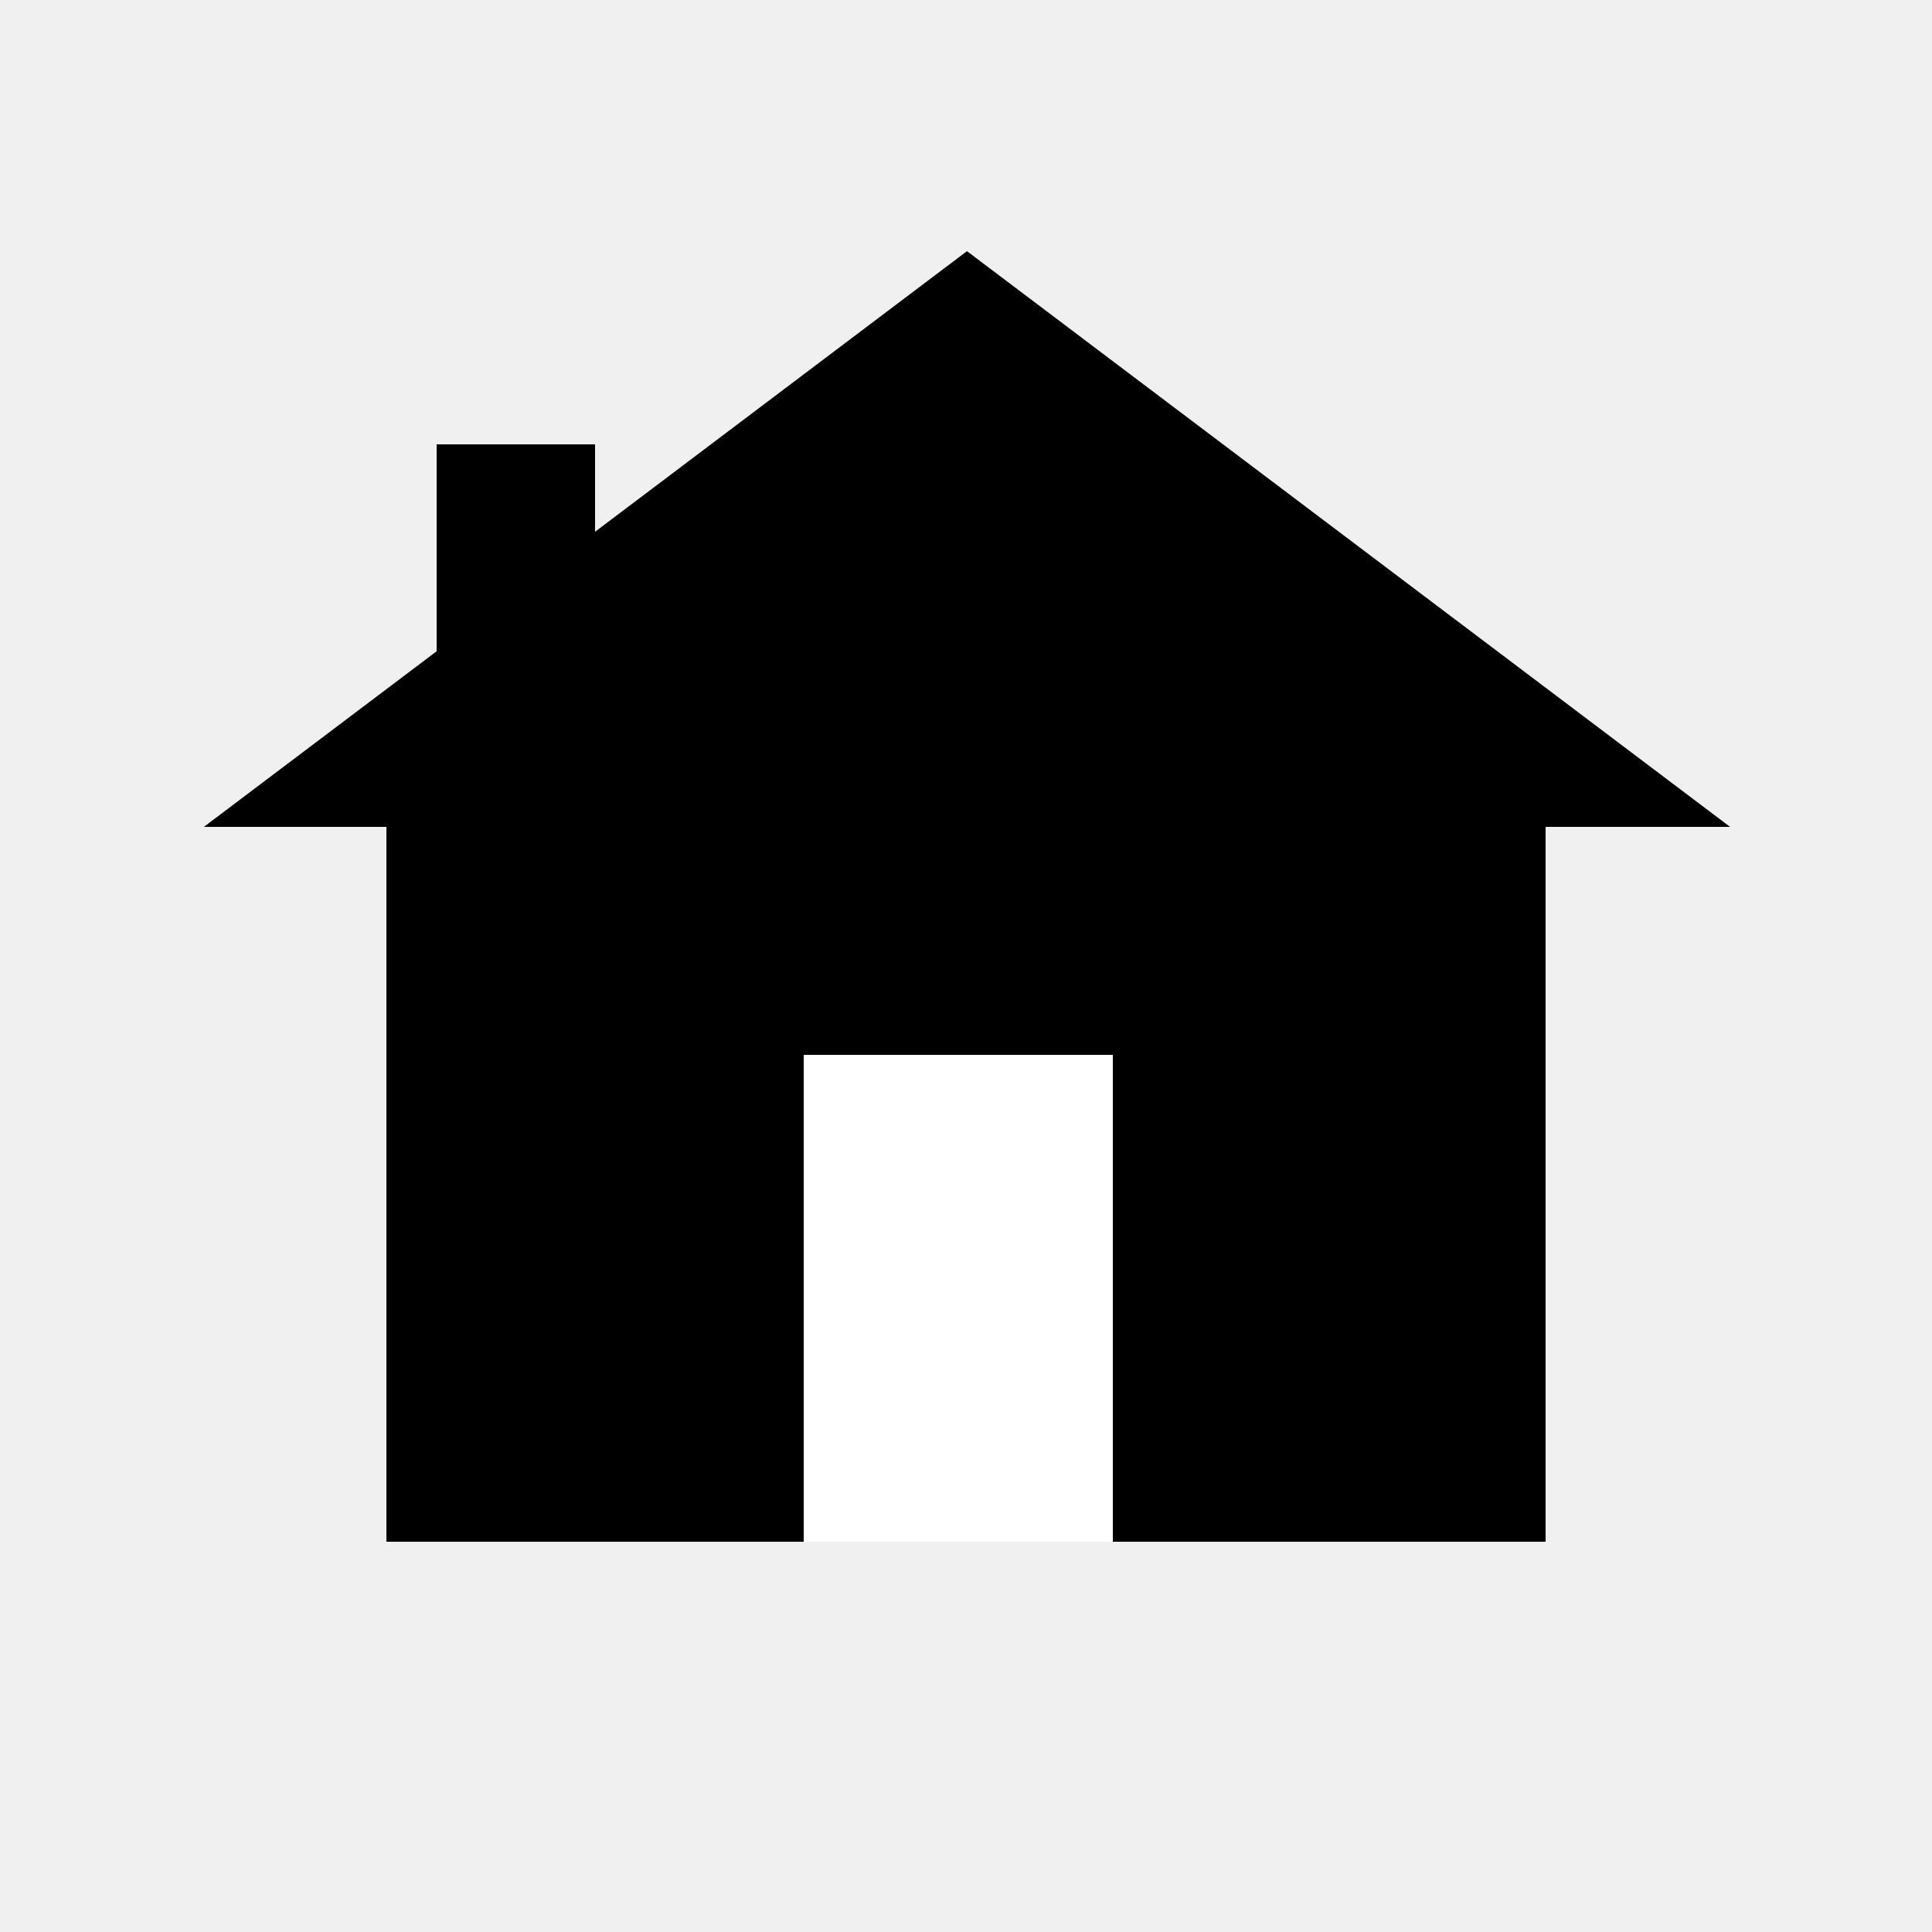
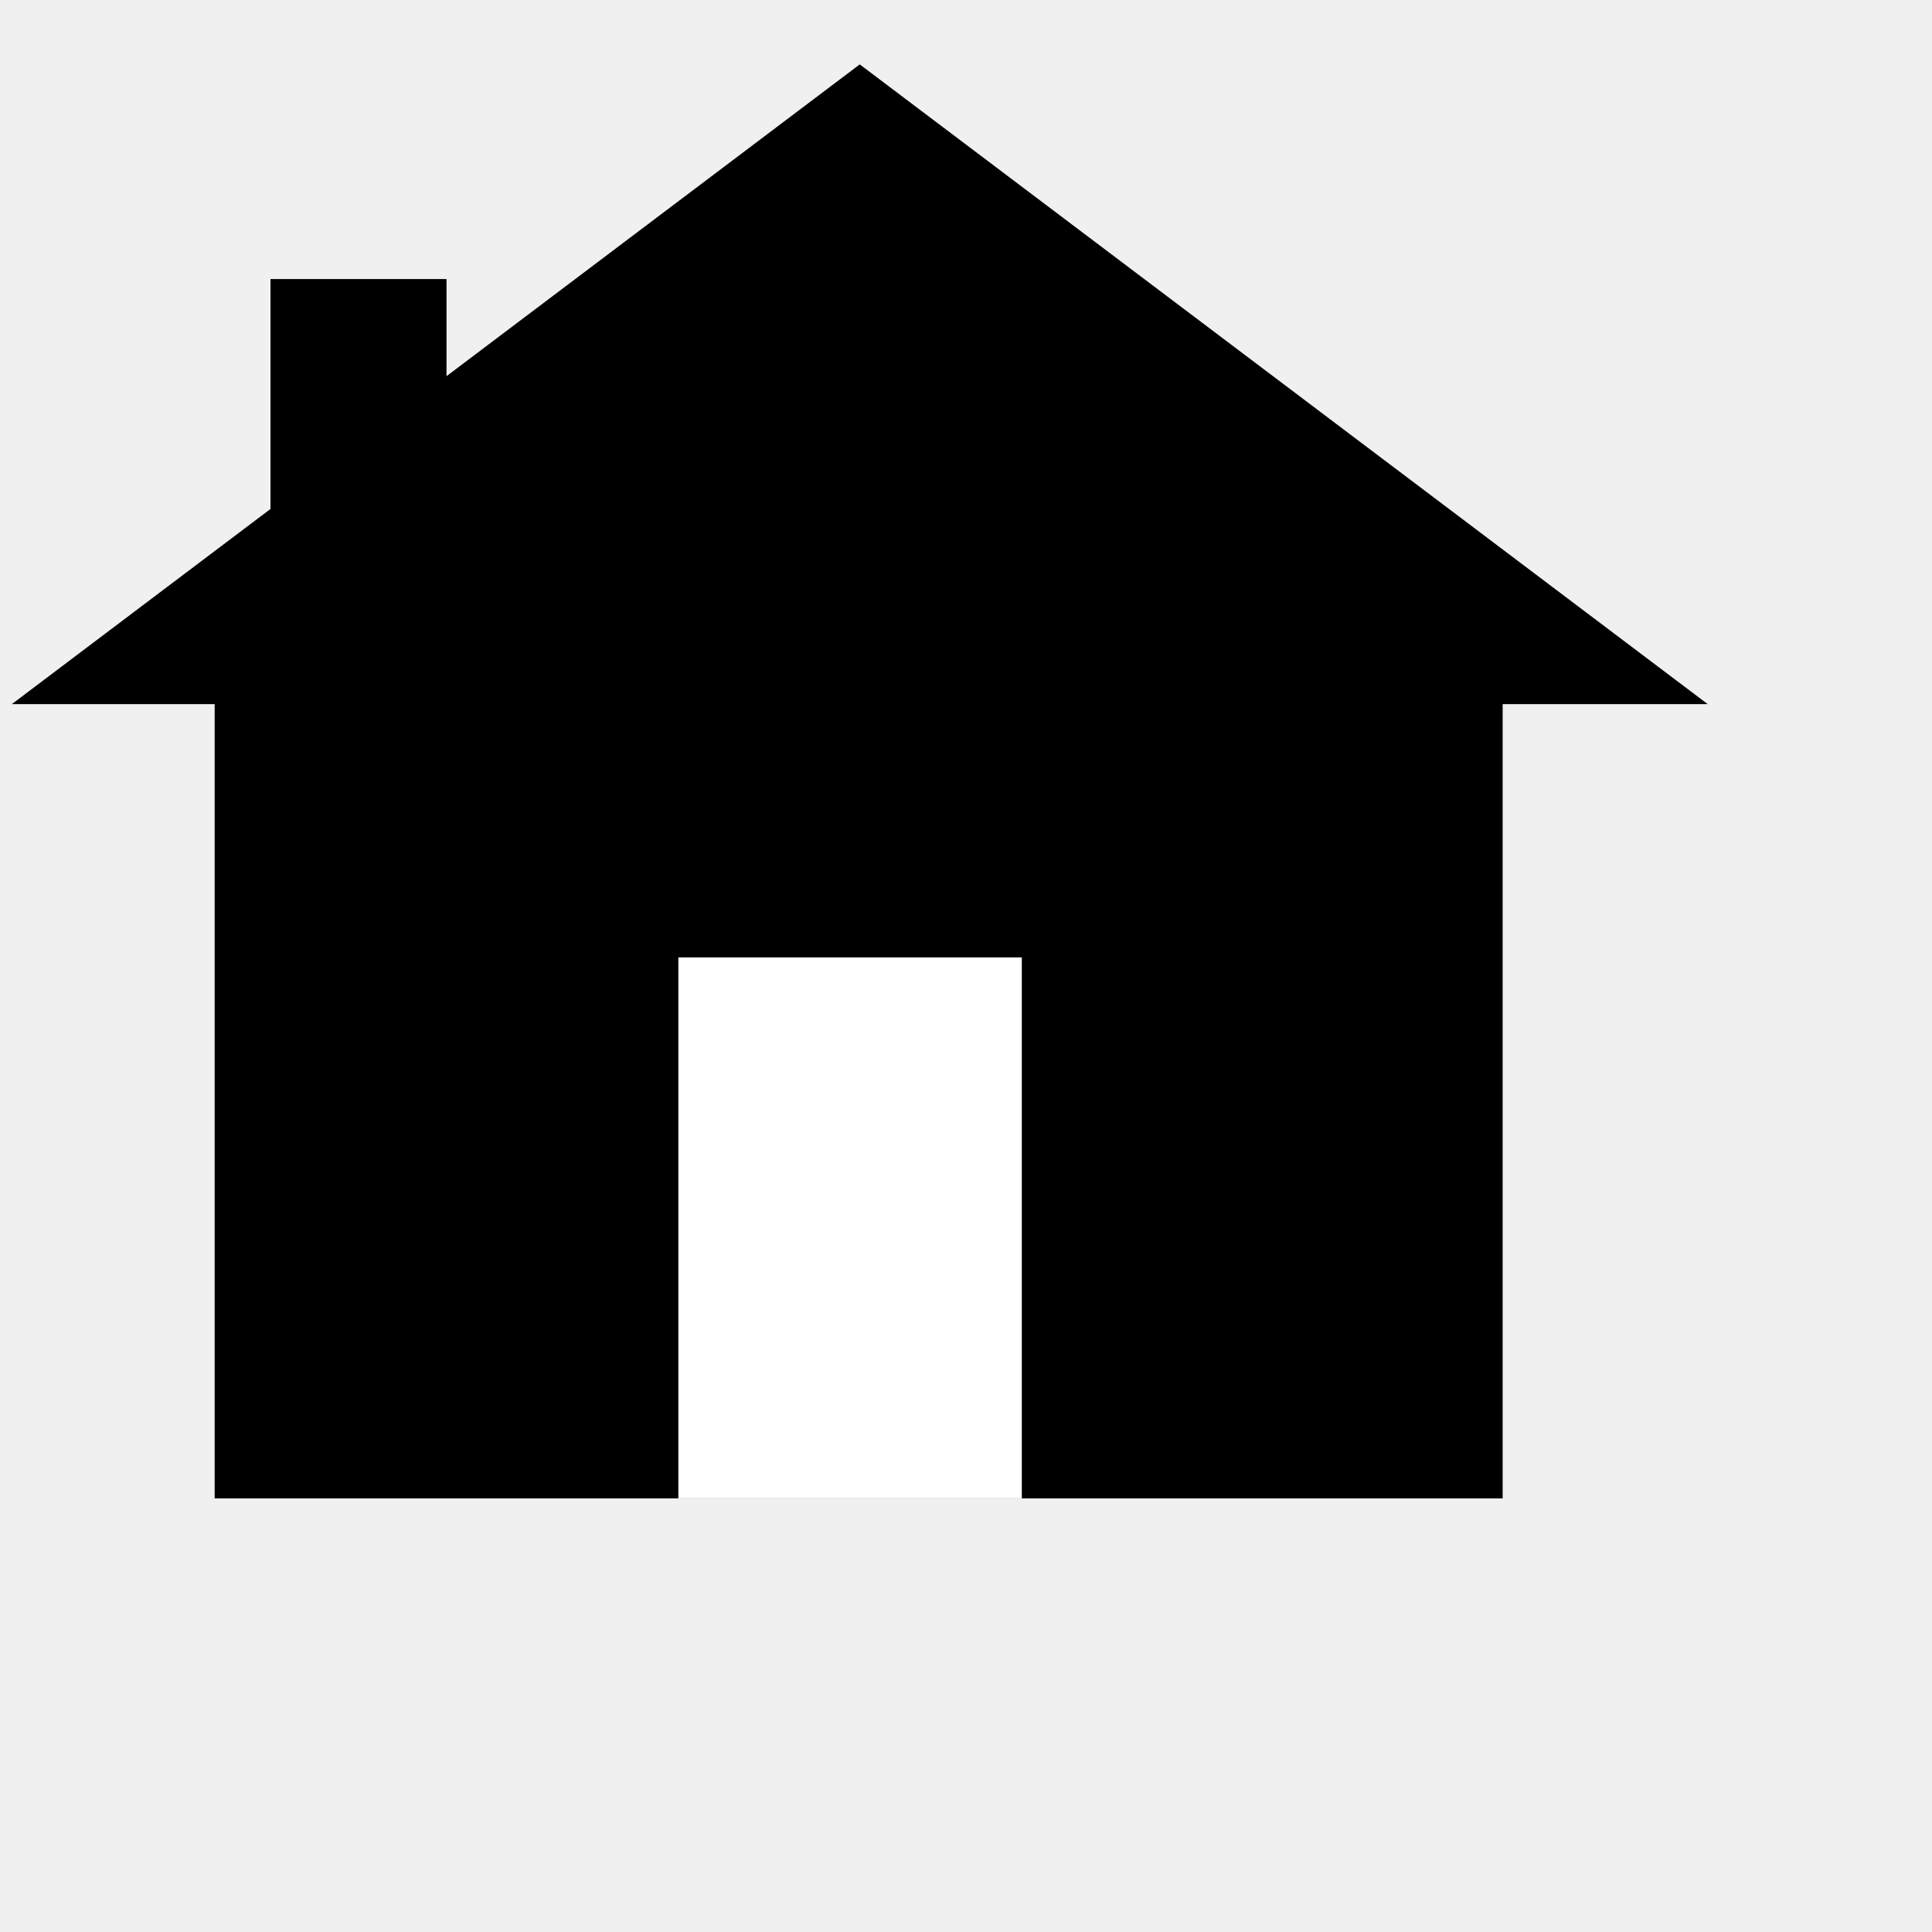
- <svg xmlns="http://www.w3.org/2000/svg" version="1.1" x="0px" y="0px" width="500px" height="500px" viewBox="0 0 500 500" enable-background="new 0 0 500 500" xml:space="preserve">
+ <svg xmlns="http://www.w3.org/2000/svg" version="1.1" x="0px" y="0px" width="500px" height="500px" viewBox="50 50 450 450" enable-background="new 0 0 500 500" xml:space="preserve">
  <g id="Layer_1">
    <rect x="100" y="205" width="300" height="194" />
    <polygon points="52.756,214 250.254,65 447.752,214  " />
    <rect x="208" y="273" fill="#FFFFFF" width="80" height="126" />
    <rect x="113" y="115" width="41" height="70" />
  </g>
  <g id="Layer_2">
</g>
</svg>
